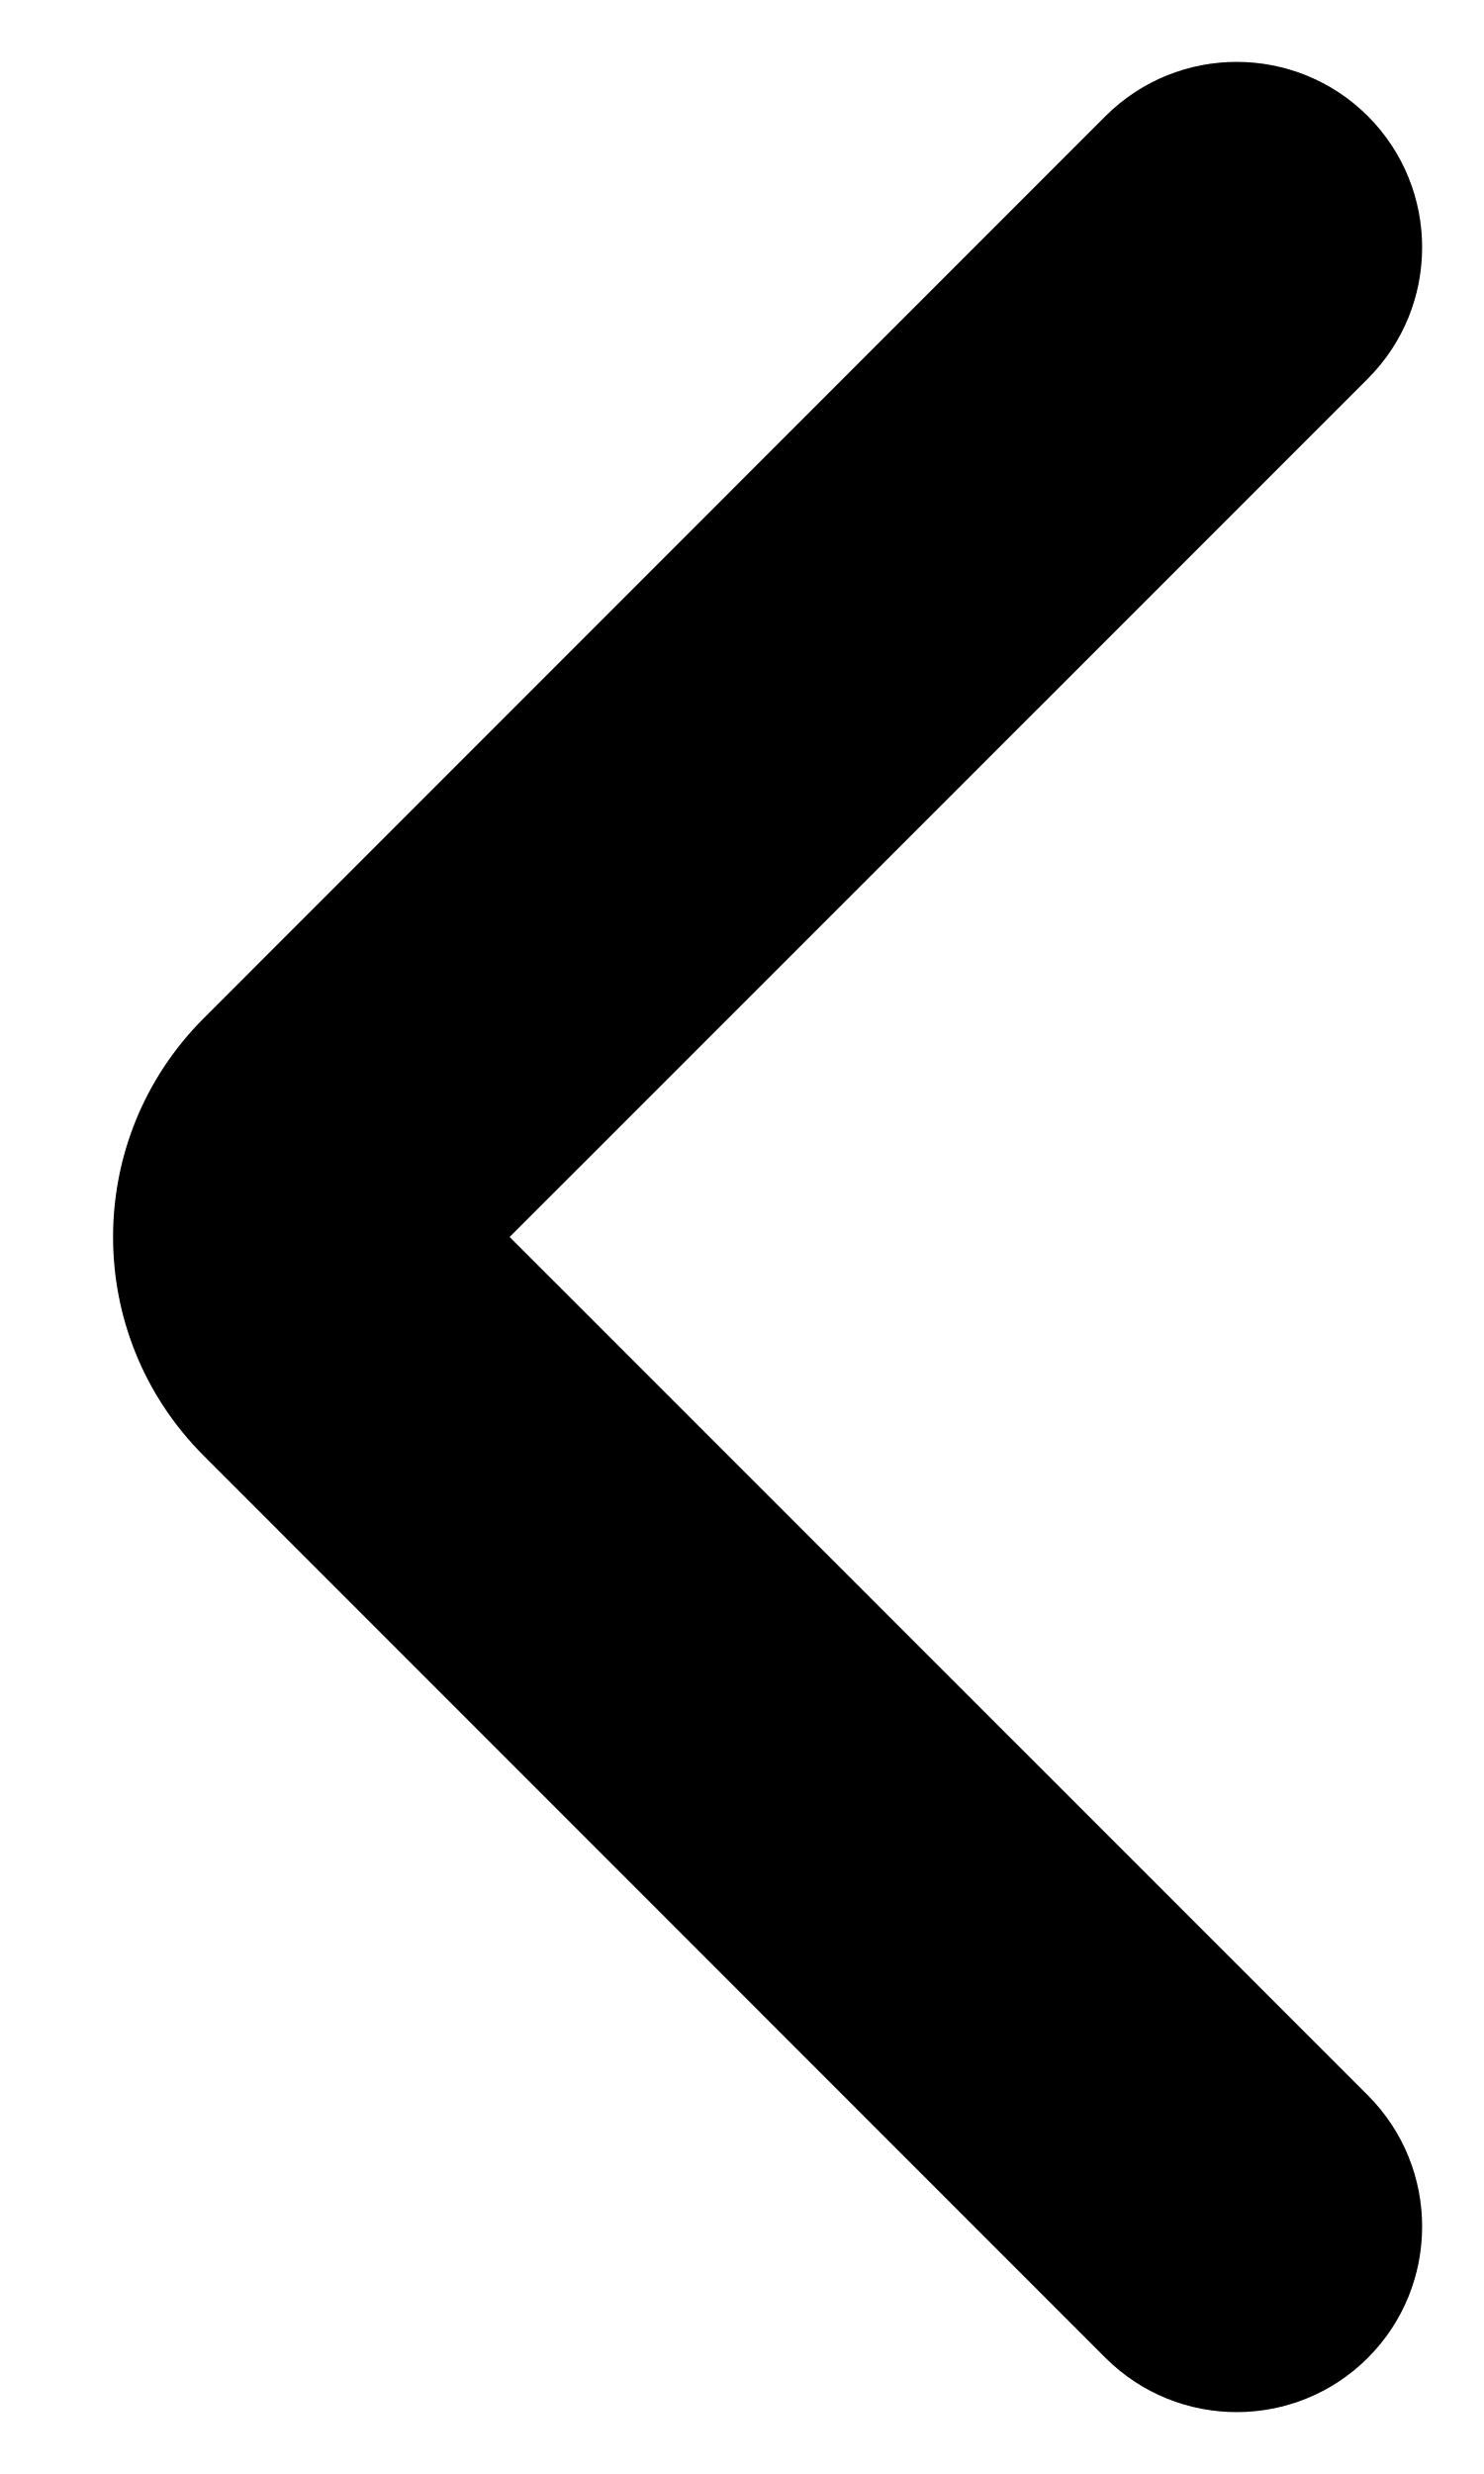
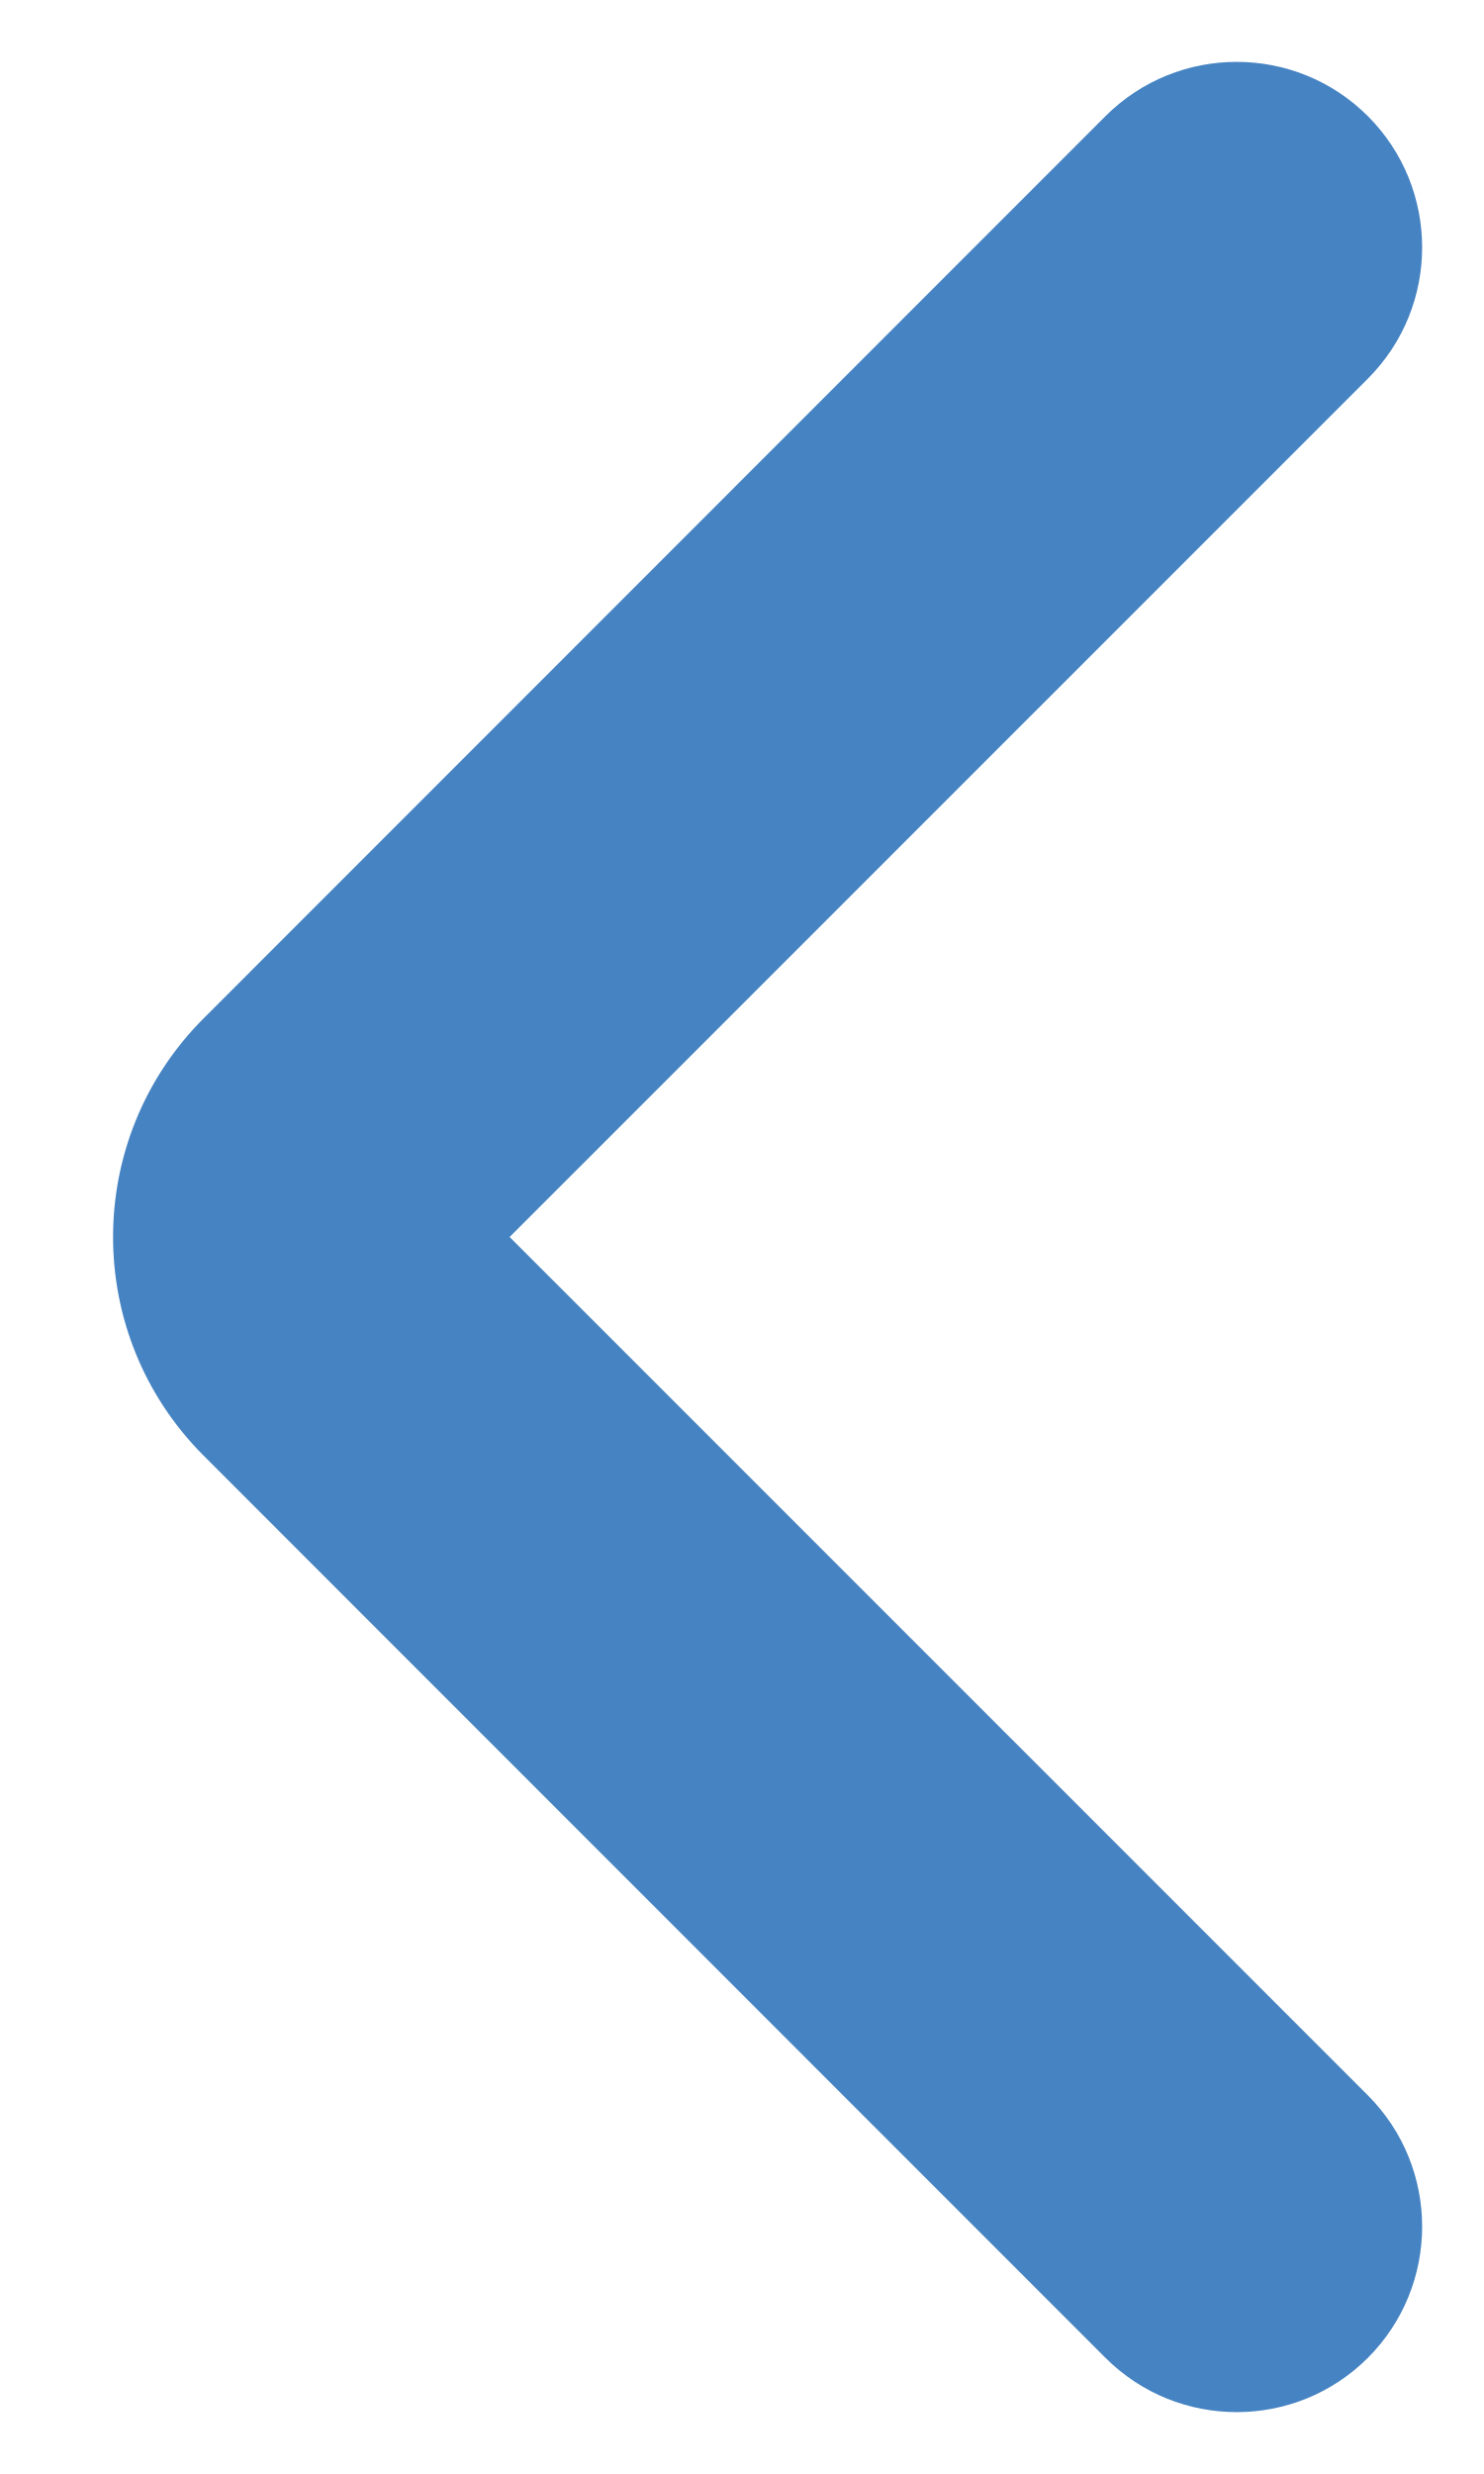
<svg xmlns="http://www.w3.org/2000/svg" width="12" height="20" viewBox="0 0 12 20" fill="none">
-   <path fill-rule="evenodd" clip-rule="evenodd" d="M11.061 0.939C11.646 1.525 11.646 2.475 11.061 3.061L4.121 10L11.061 16.939C11.646 17.525 11.646 18.475 11.061 19.061C10.475 19.646 9.525 19.646 8.939 19.061L1.647 11.768C0.67 10.791 0.67 9.209 1.647 8.232L8.939 0.939C9.525 0.354 10.475 0.354 11.061 0.939Z" fill="black" />
+   <path fill-rule="evenodd" clip-rule="evenodd" d="M11.061 0.939C11.646 1.525 11.646 2.475 11.061 3.061L4.121 10L11.061 16.939C11.646 17.525 11.646 18.475 11.061 19.061C10.475 19.646 9.525 19.646 8.939 19.061L1.647 11.768C0.67 10.791 0.67 9.209 1.647 8.232L8.939 0.939C9.525 0.354 10.475 0.354 11.061 0.939Z" fill="#4583C2" />
</svg>
